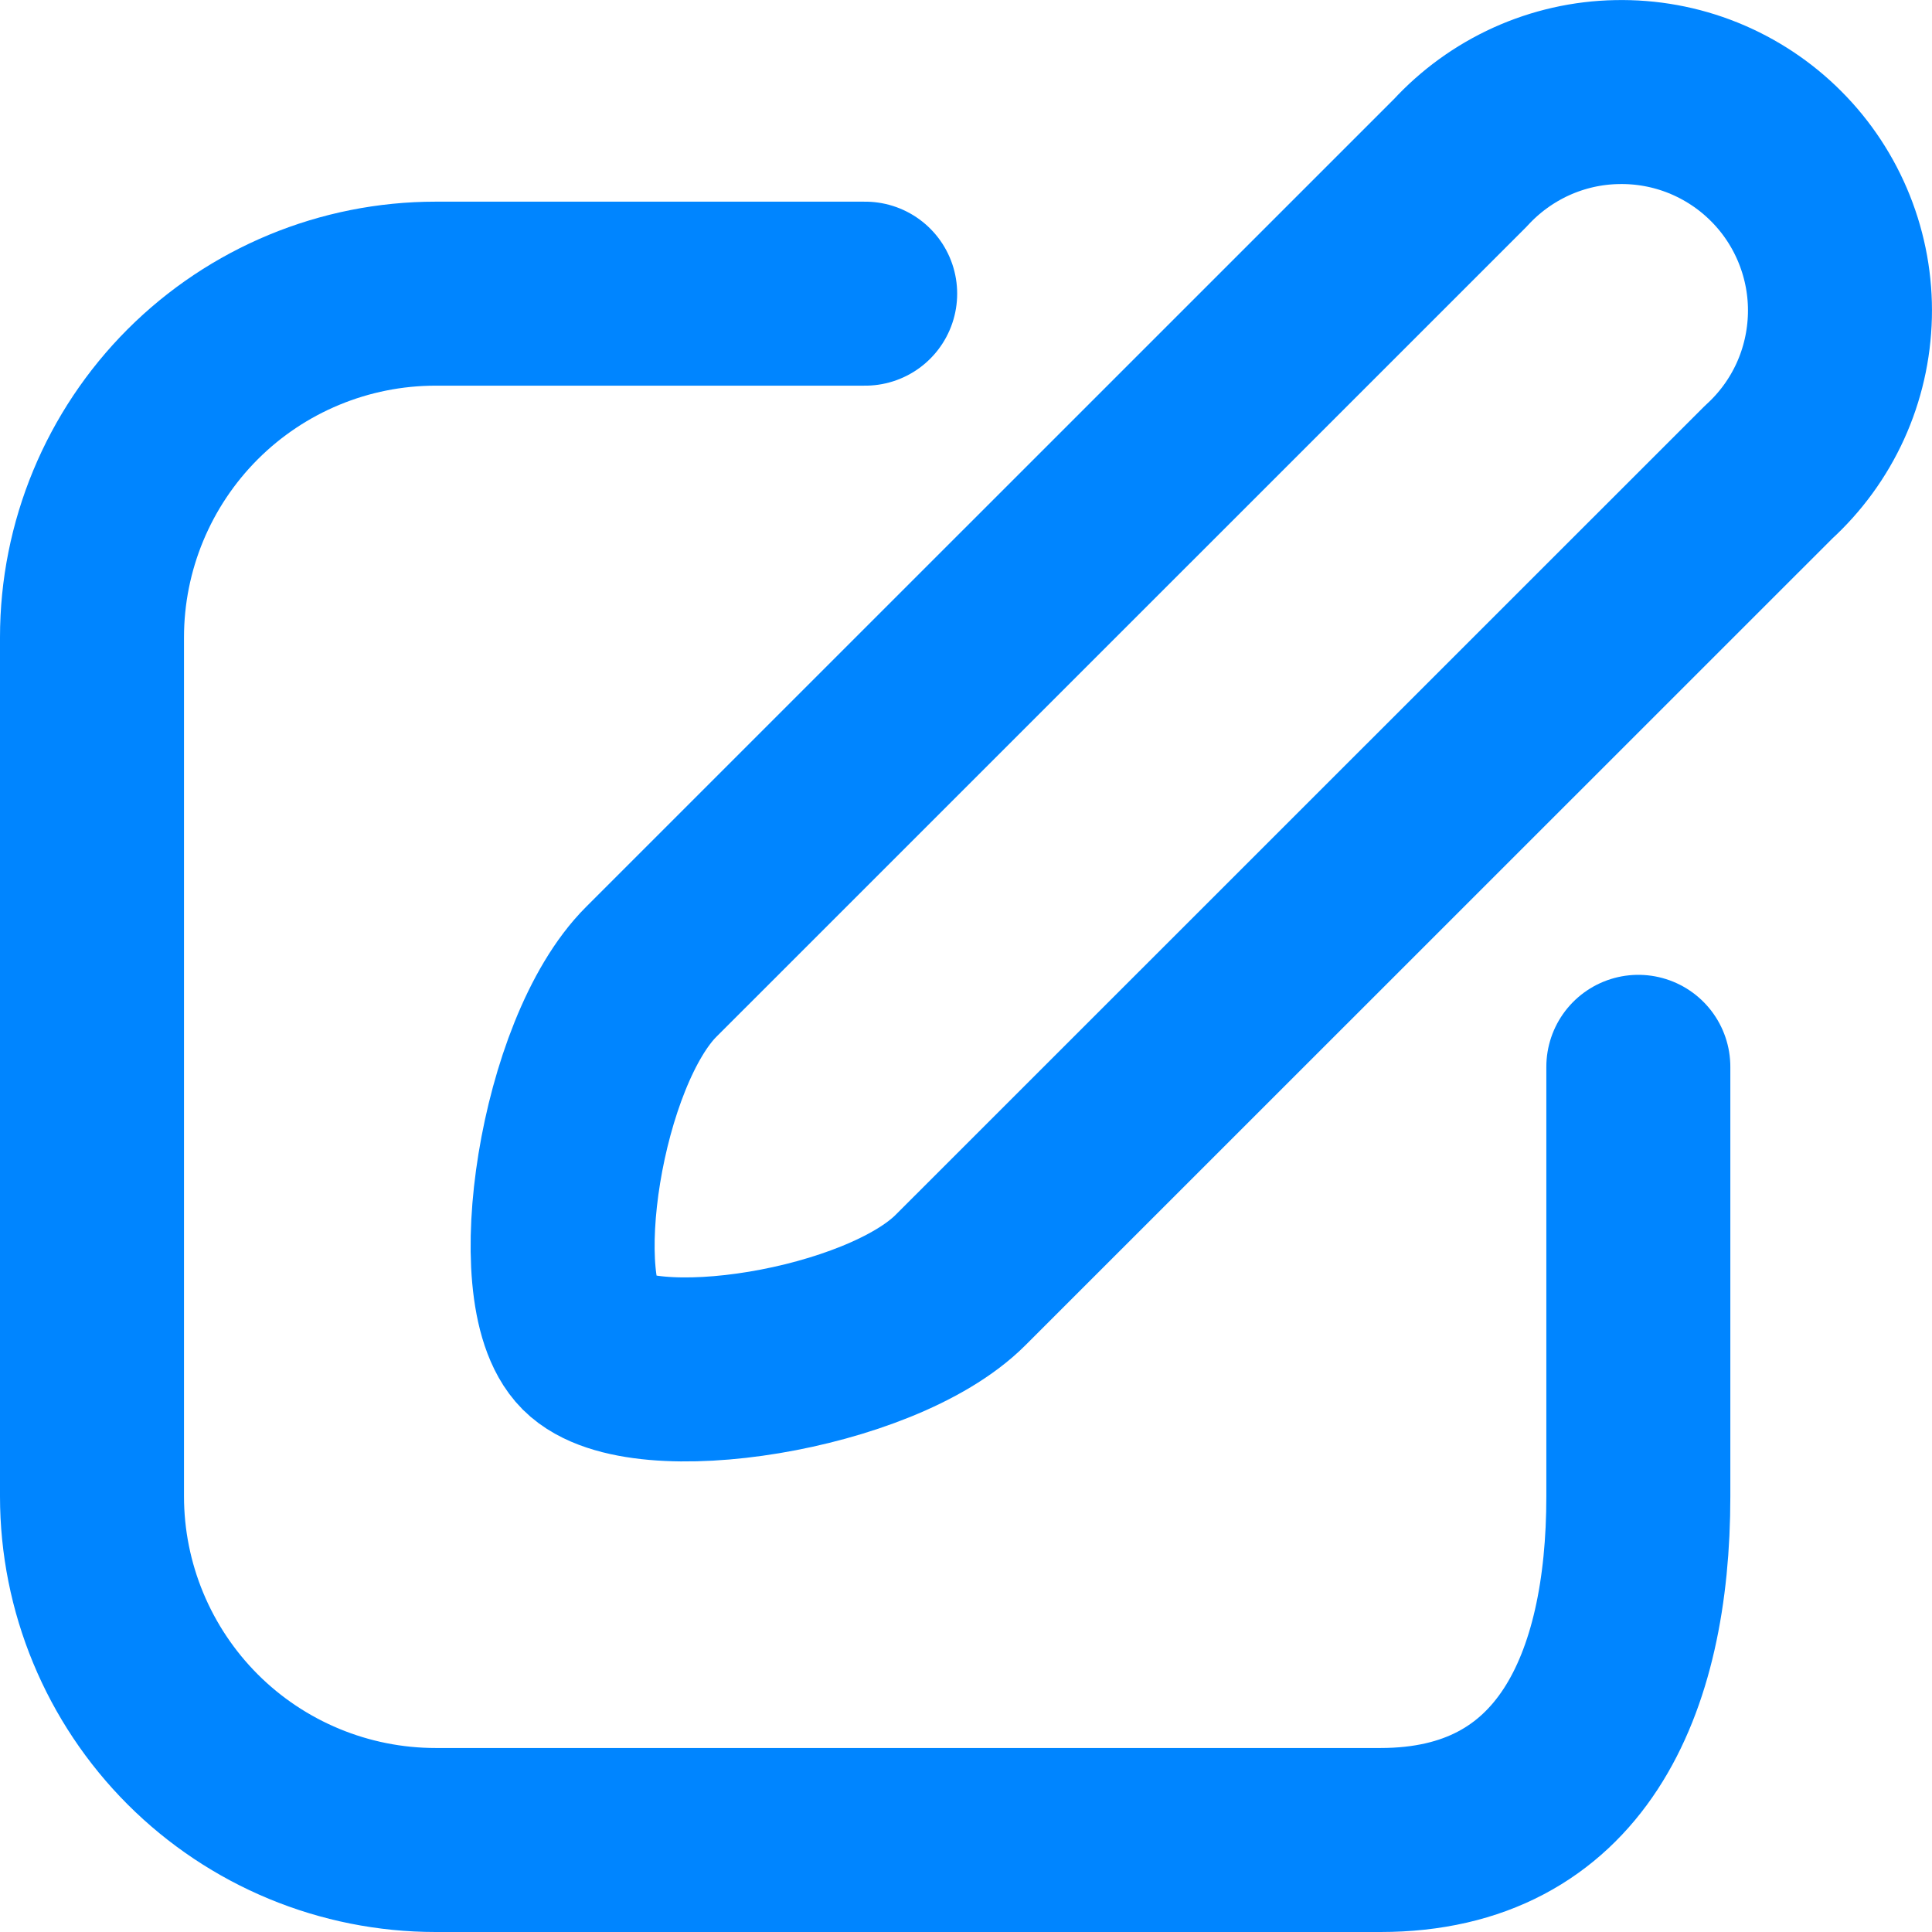
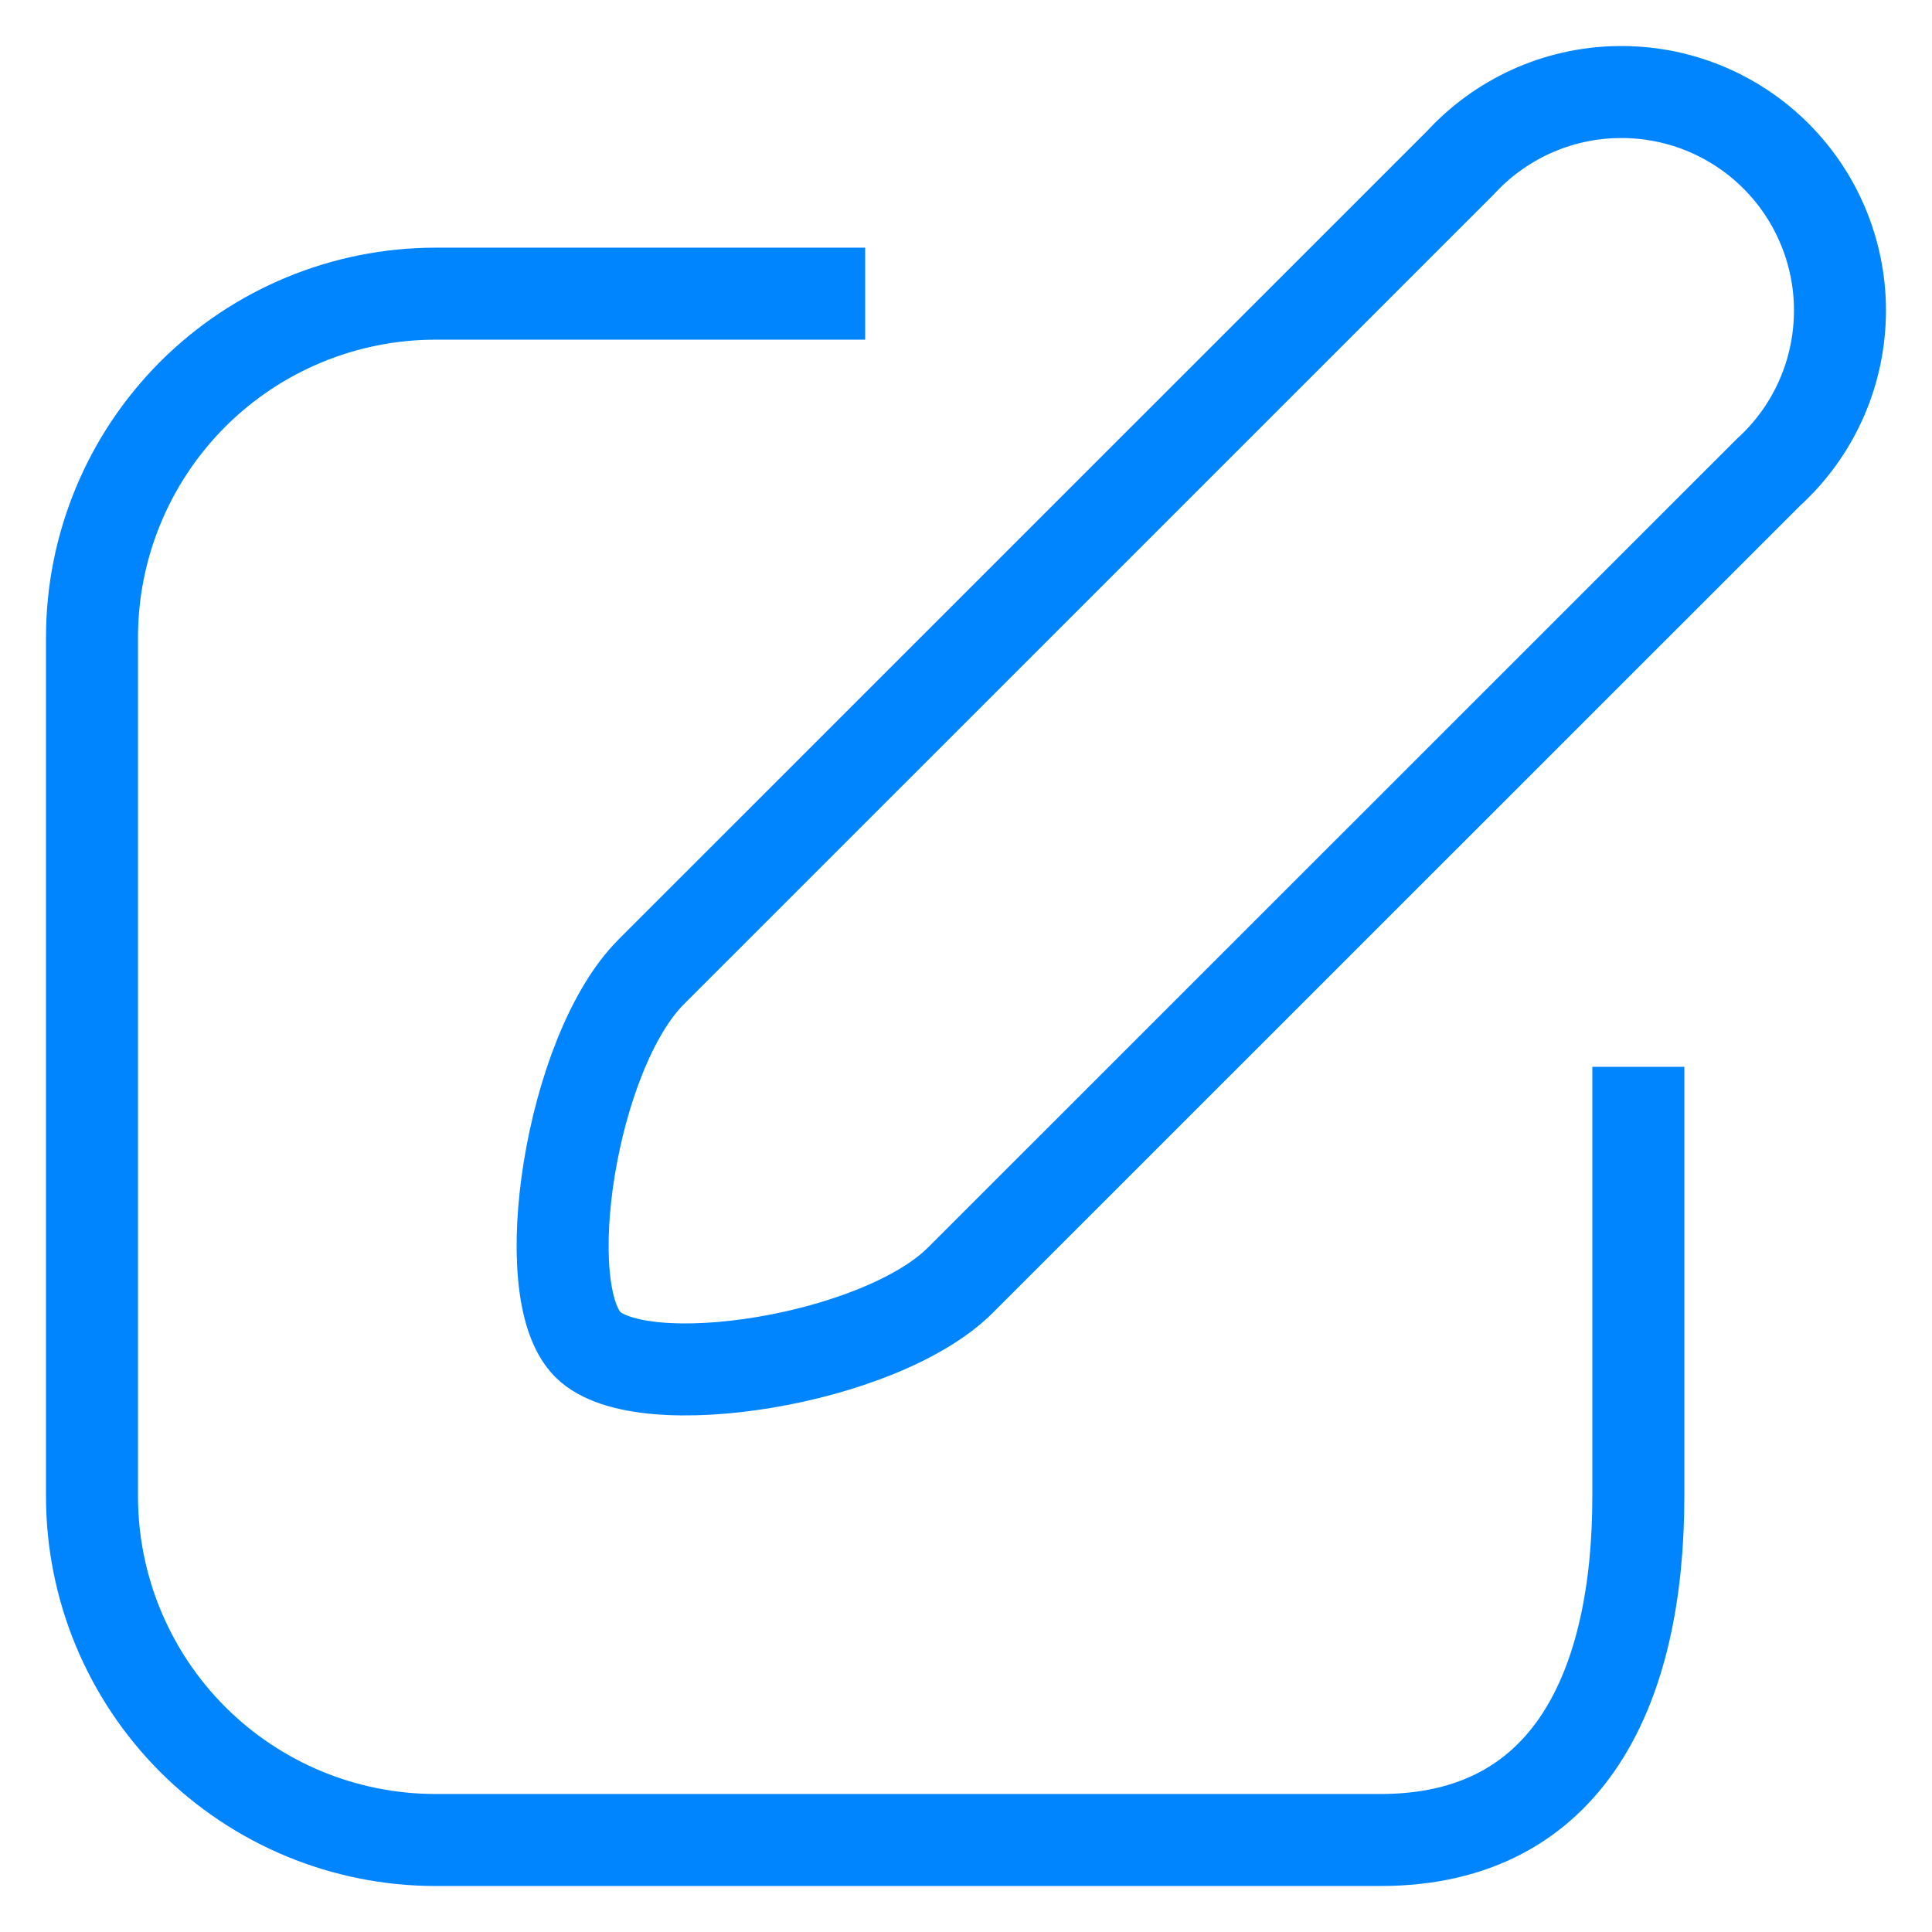
<svg xmlns="http://www.w3.org/2000/svg" width="21" height="21" viewBox="0 0 21 21" fill="none">
-   <path d="M19.225 5.131L10.44 13.914C9.565 14.789 6.969 15.194 6.389 14.614C5.809 14.034 6.204 11.437 7.079 10.563L15.873 1.77C16.09 1.534 16.352 1.344 16.645 1.211C16.937 1.079 17.253 1.007 17.574 1.001C17.895 0.994 18.214 1.052 18.512 1.172C18.809 1.292 19.08 1.471 19.306 1.698C19.533 1.925 19.711 2.196 19.83 2.494C19.949 2.792 20.007 3.111 19.999 3.432C19.991 3.753 19.919 4.069 19.786 4.361C19.653 4.653 19.462 4.915 19.225 5.131Z" stroke="#0085FF" stroke-width="2" stroke-linecap="round" stroke-linejoin="round" />
-   <path d="M9.404 3.192H4.735C3.744 3.192 2.794 3.586 2.094 4.286C1.394 4.987 1 5.937 1 6.927V16.265C1 17.255 1.394 18.205 2.094 18.906C2.794 19.606 3.744 20 4.735 20H15.006C17.07 20 17.808 18.319 17.808 16.265V11.596" stroke="#0085FF" stroke-width="2" stroke-linecap="round" stroke-linejoin="round" />
+   <path d="M19.225 5.131L10.44 13.914C9.565 14.789 6.969 15.194 6.389 14.614C5.809 14.034 6.204 11.437 7.079 10.563L15.873 1.77C16.09 1.534 16.352 1.344 16.645 1.211C16.937 1.079 17.253 1.007 17.574 1.001C17.895 0.994 18.214 1.052 18.512 1.172C18.809 1.292 19.08 1.471 19.306 1.698C19.533 1.925 19.711 2.196 19.83 2.494C19.949 2.792 20.007 3.111 19.999 3.432C19.991 3.753 19.919 4.069 19.786 4.361C19.653 4.653 19.462 4.915 19.225 5.131Z" stroke="#0085FF" strokeWidth="2" strokeLinecap="round" strokeLinejoin="round" />
+   <path d="M9.404 3.192H4.735C3.744 3.192 2.794 3.586 2.094 4.286C1.394 4.987 1 5.937 1 6.927V16.265C1 17.255 1.394 18.205 2.094 18.906C2.794 19.606 3.744 20 4.735 20H15.006C17.07 20 17.808 18.319 17.808 16.265V11.596" stroke="#0085FF" strokeWidth="2" strokeLinecap="round" strokeLinejoin="round" />
</svg>
